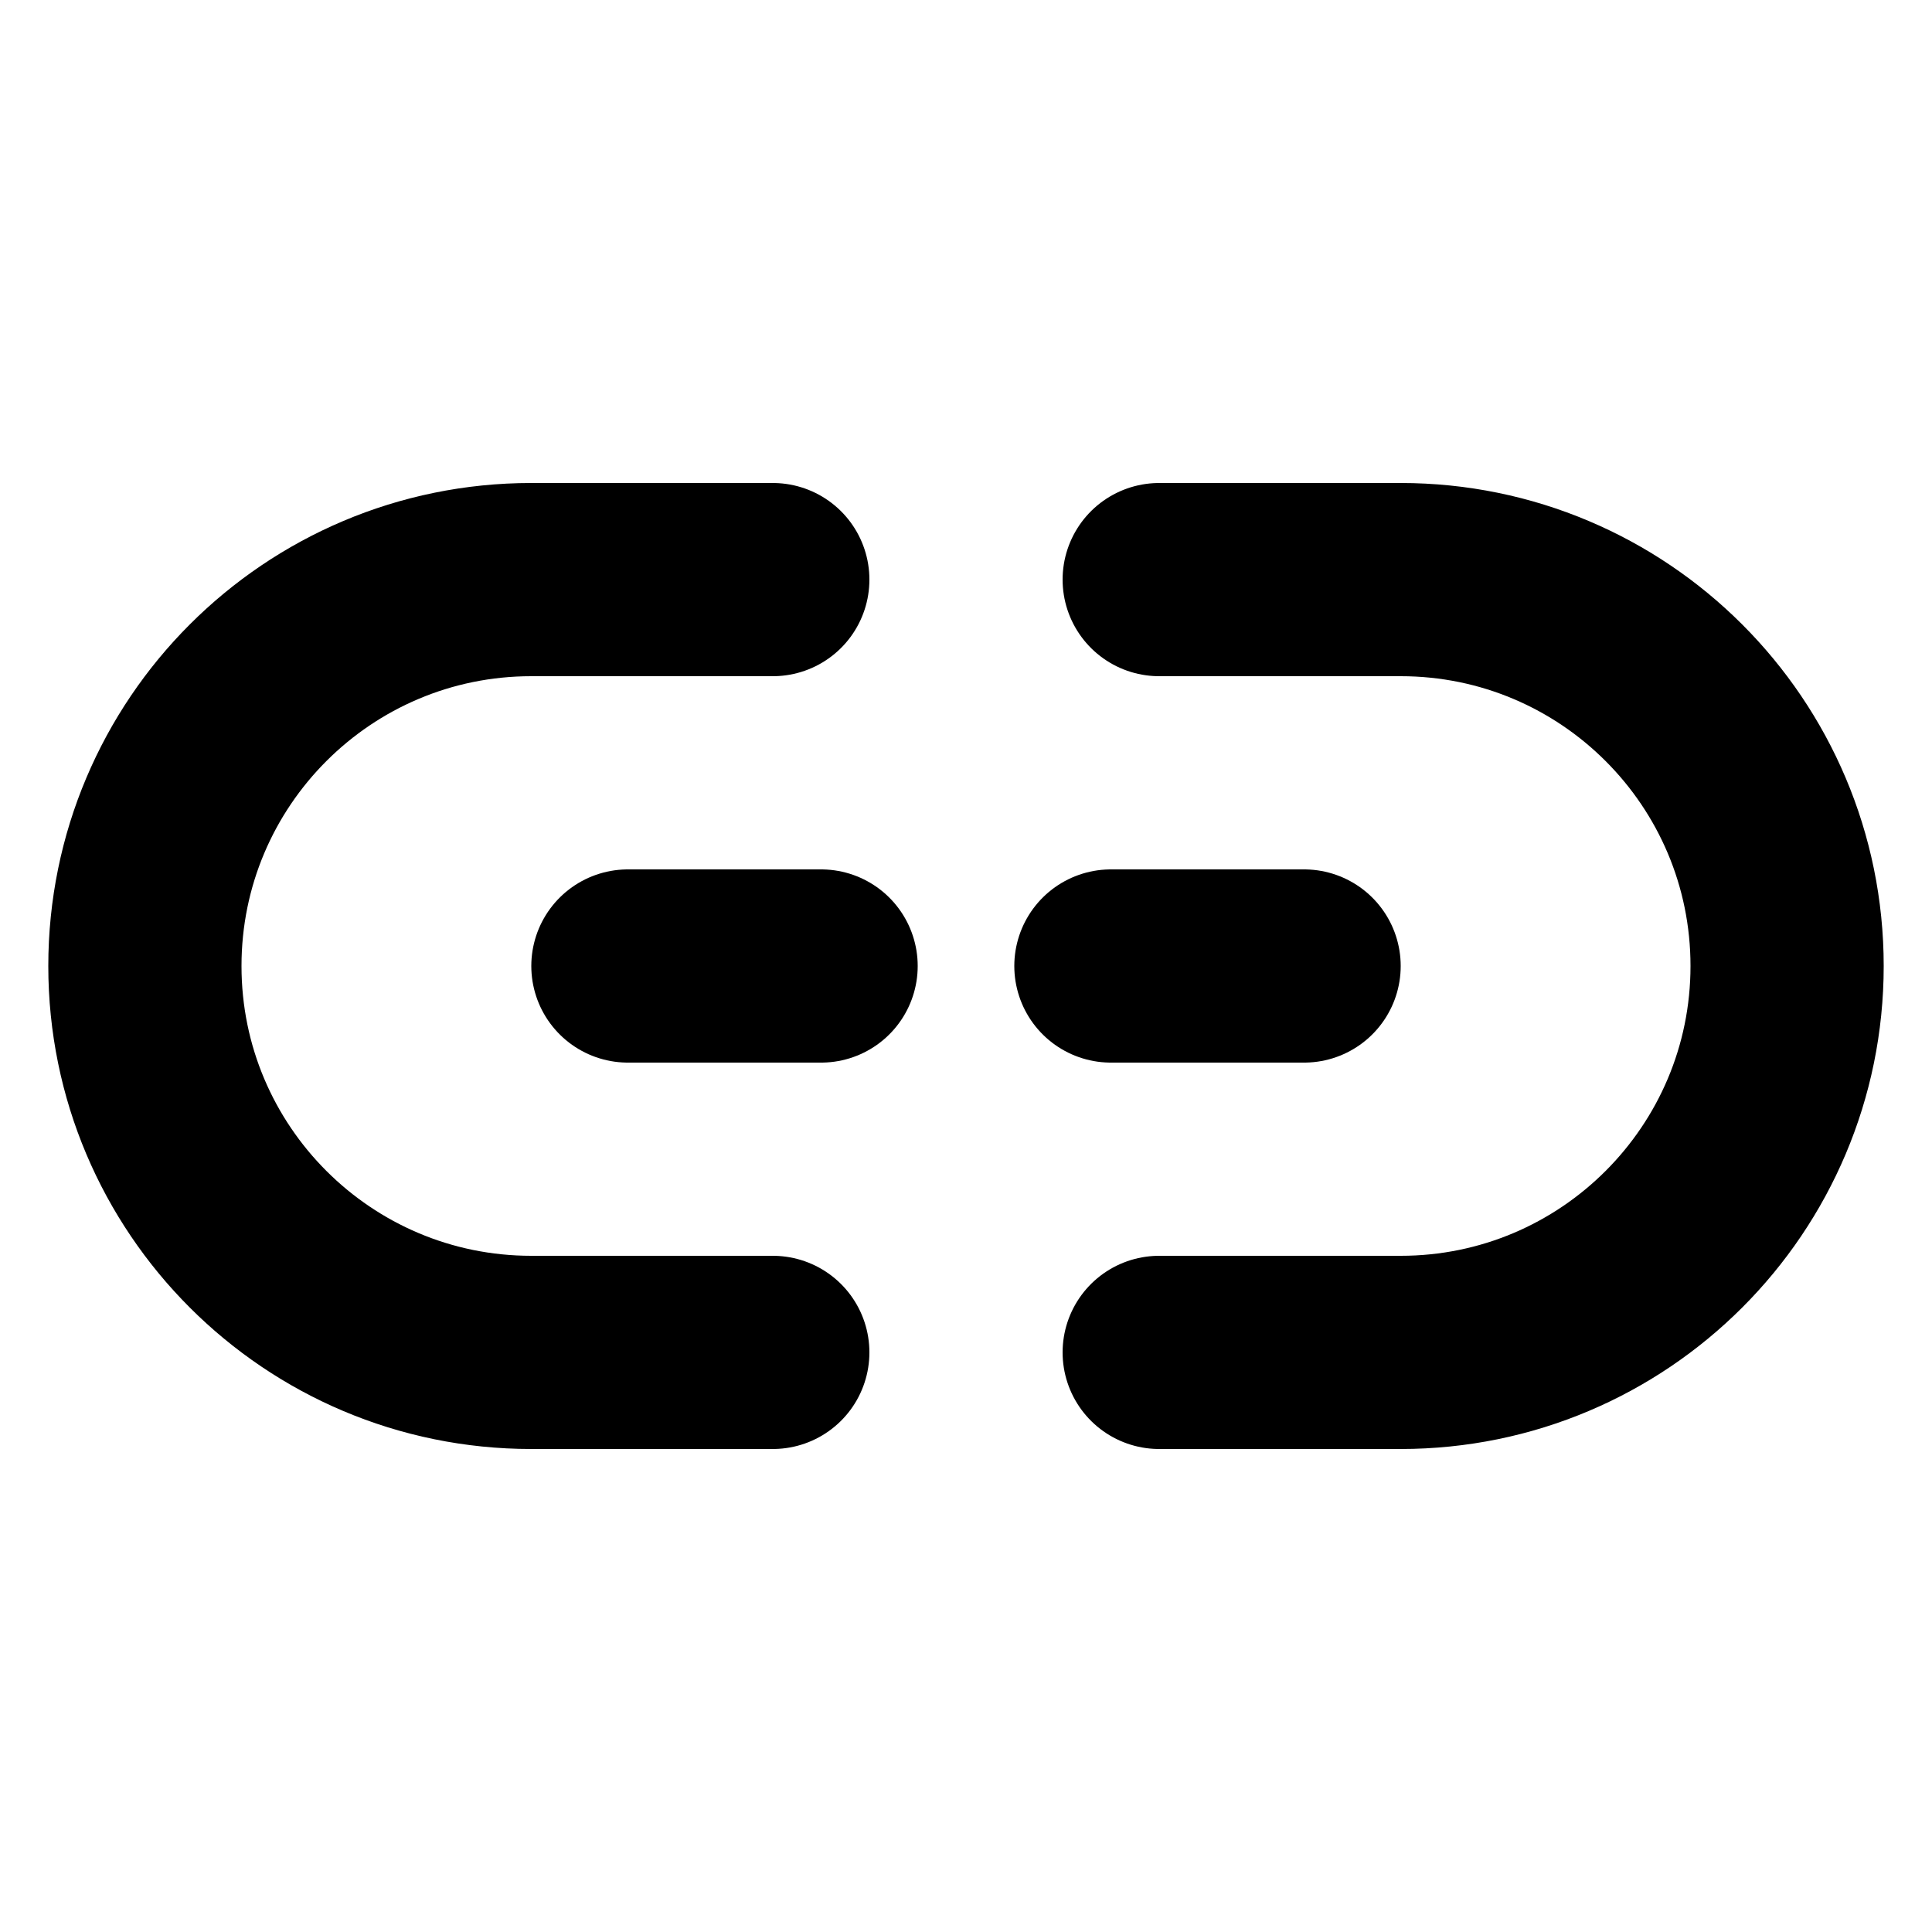
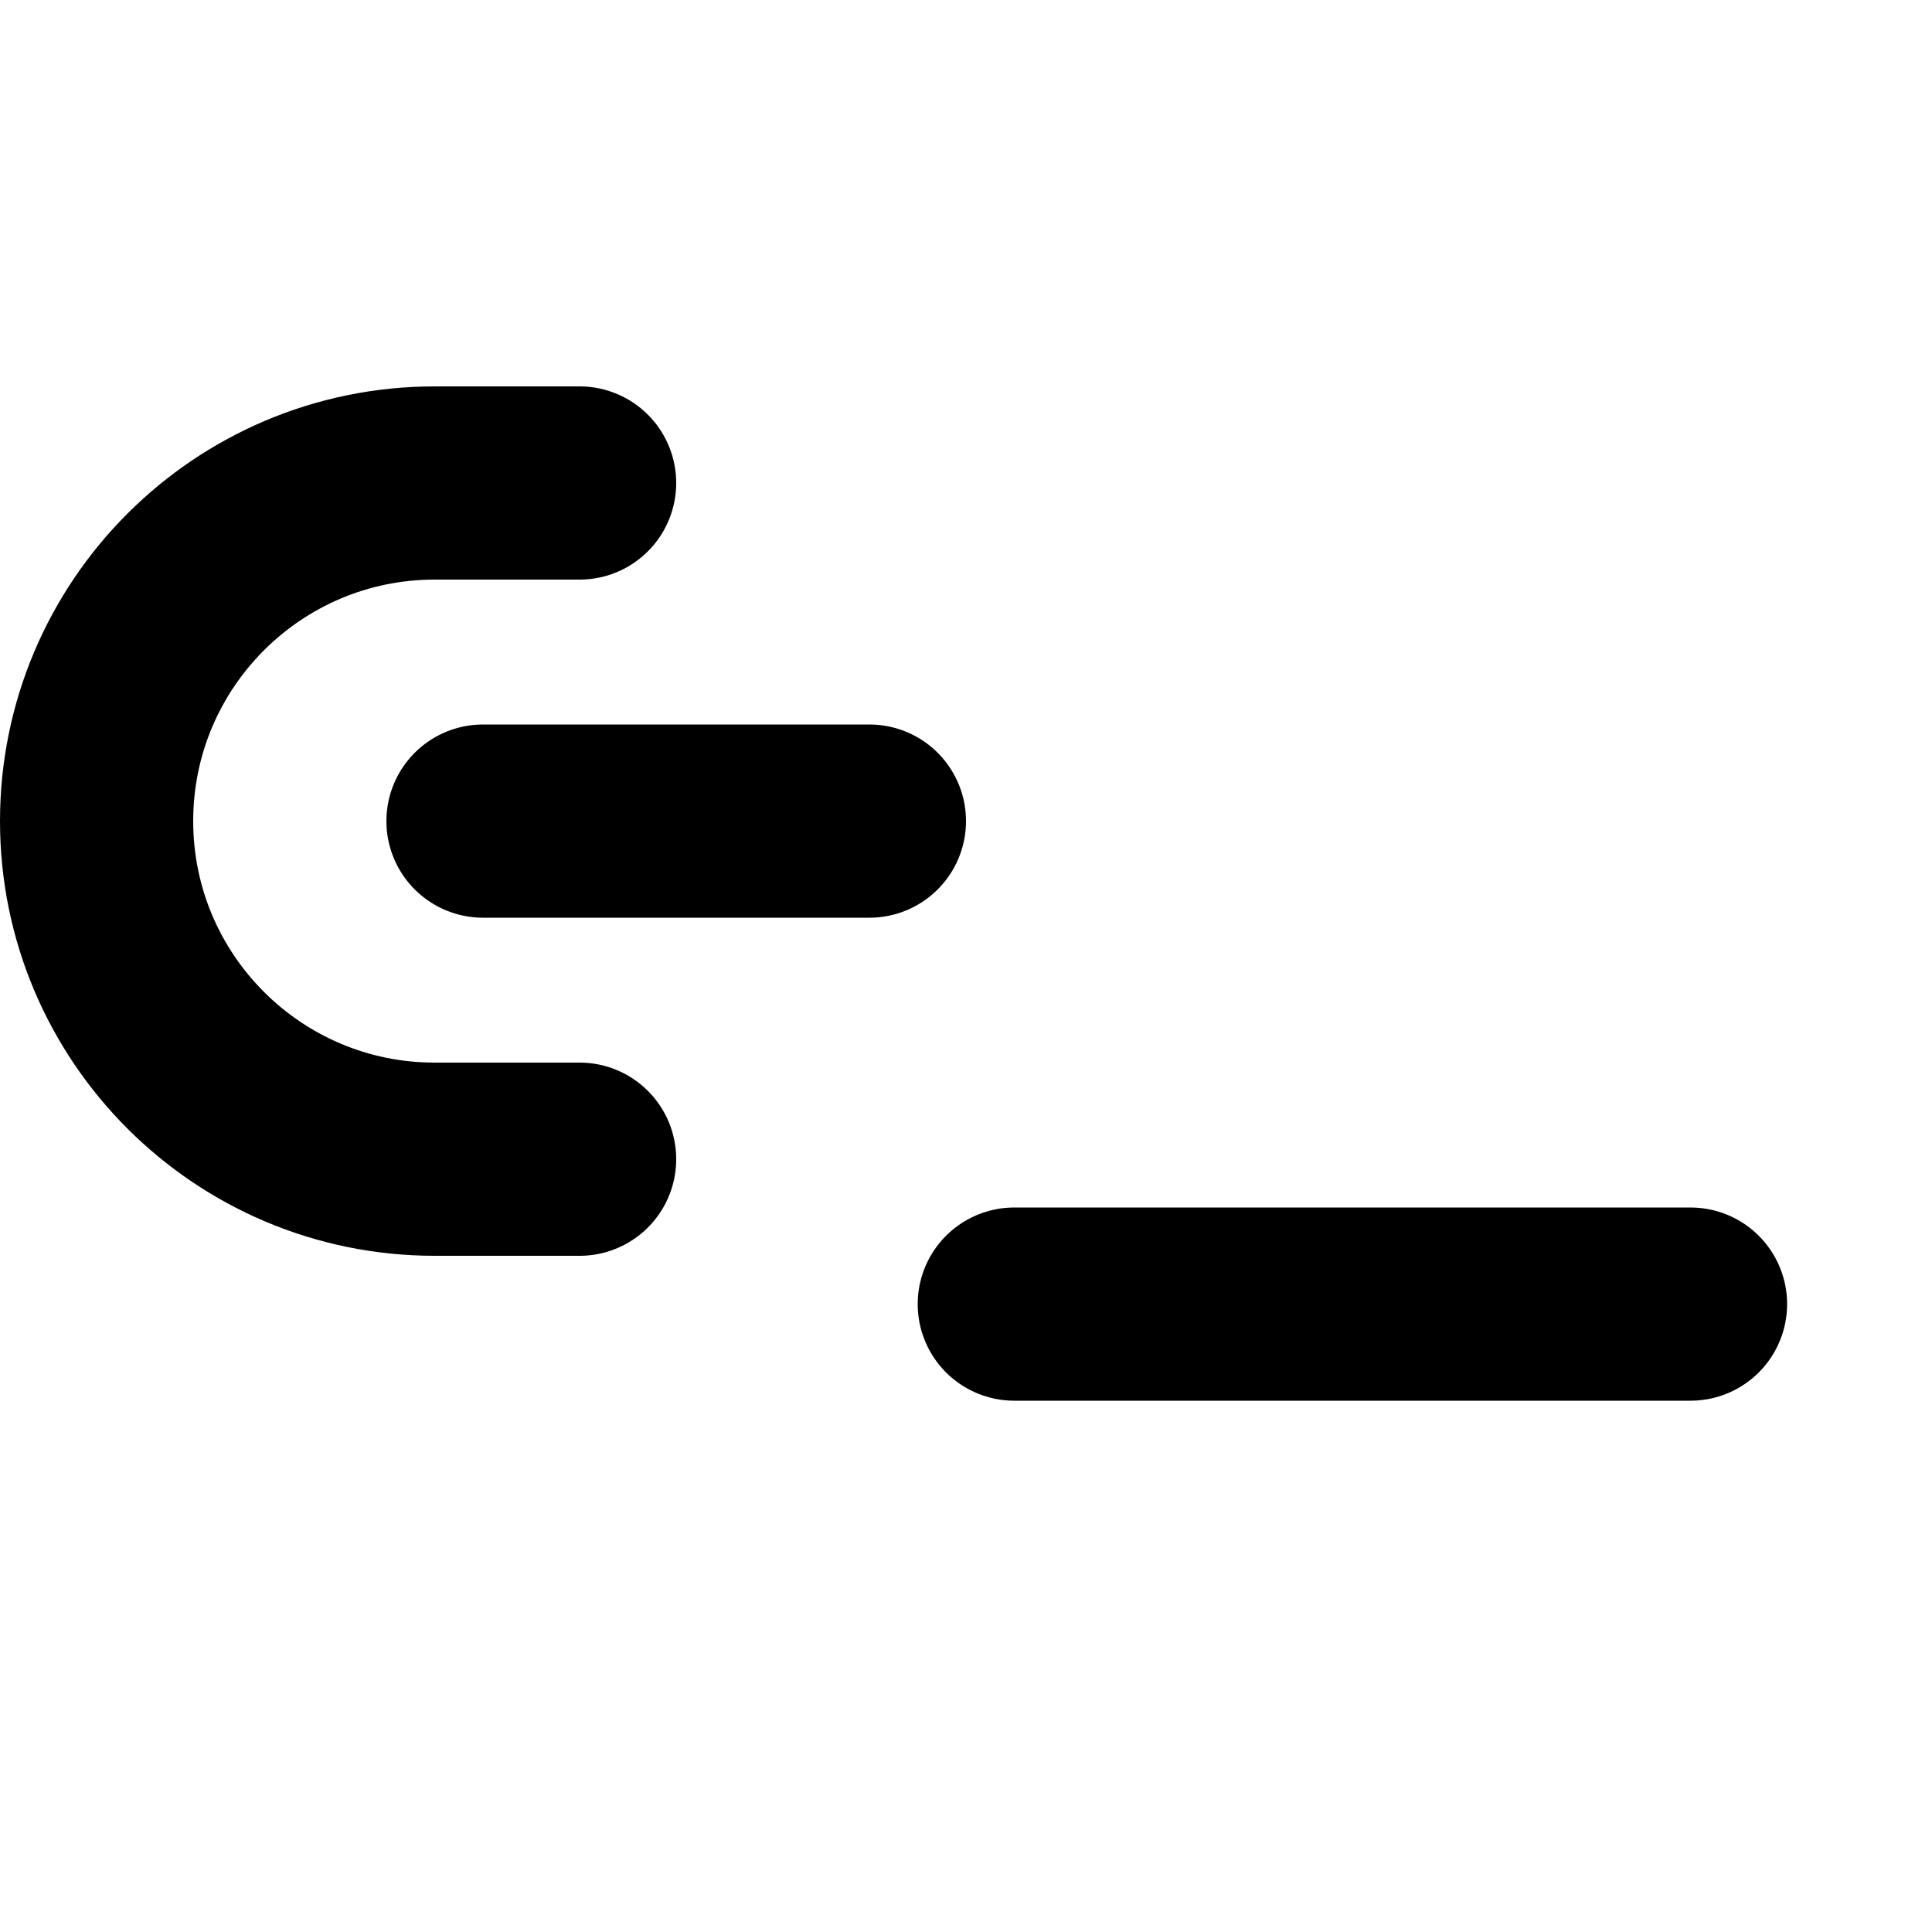
<svg xmlns="http://www.w3.org/2000/svg" viewBox="0 0 20 20" fill="none" stroke="#000" stroke-width="2" stroke-linecap="round">
-   <path d="M8 6H5.5a4 4 0 0 0 0 8H8" />
-   <path d="M12 6h2.5a4 4 0 0 1 0 8H12" />
-   <line x1="6.5" y1="10" x2="8.5" y2="10" />
-   <line x1="11.5" y1="10" x2="13.5" y2="10" />
+   <path d="M6 5H4.5a3.5 3.5 0 0 0 0 7H6" />
+   <line x1="5" y1="8.5" x2="9" y2="8.5" />
+   <line x1="10.5" y1="13.5" x2="17.5" y2="13.5" />
</svg>
